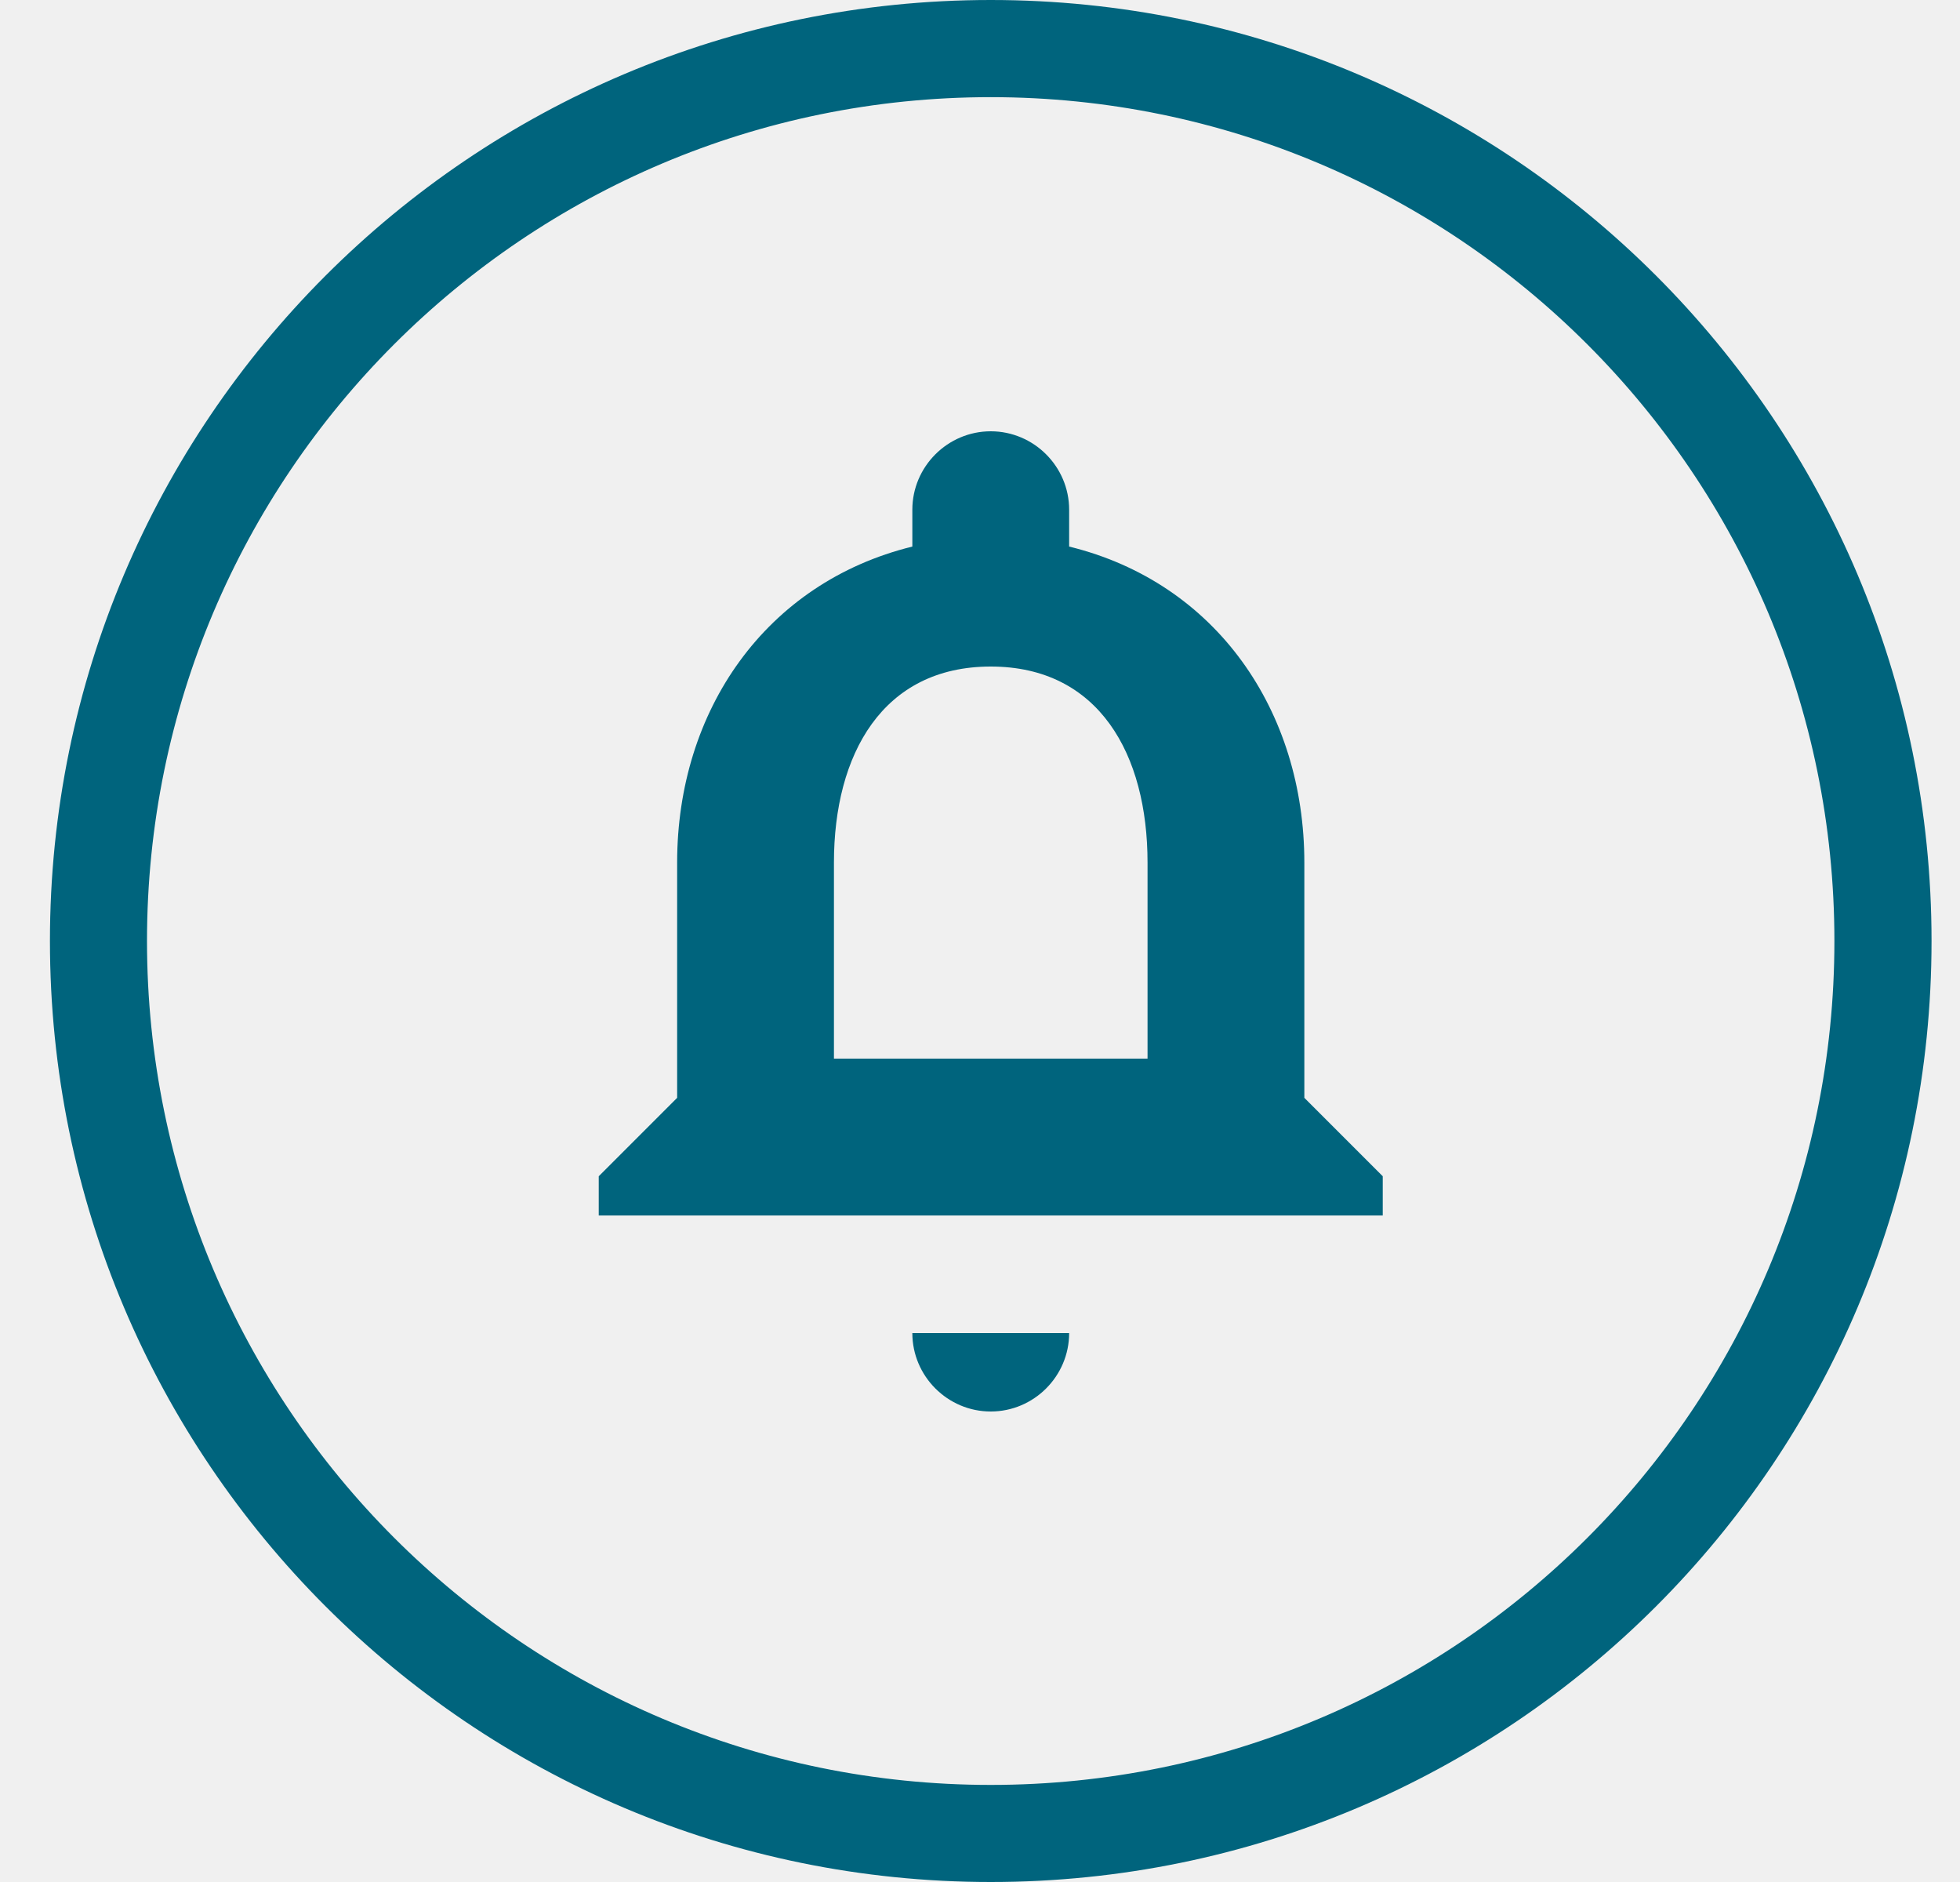
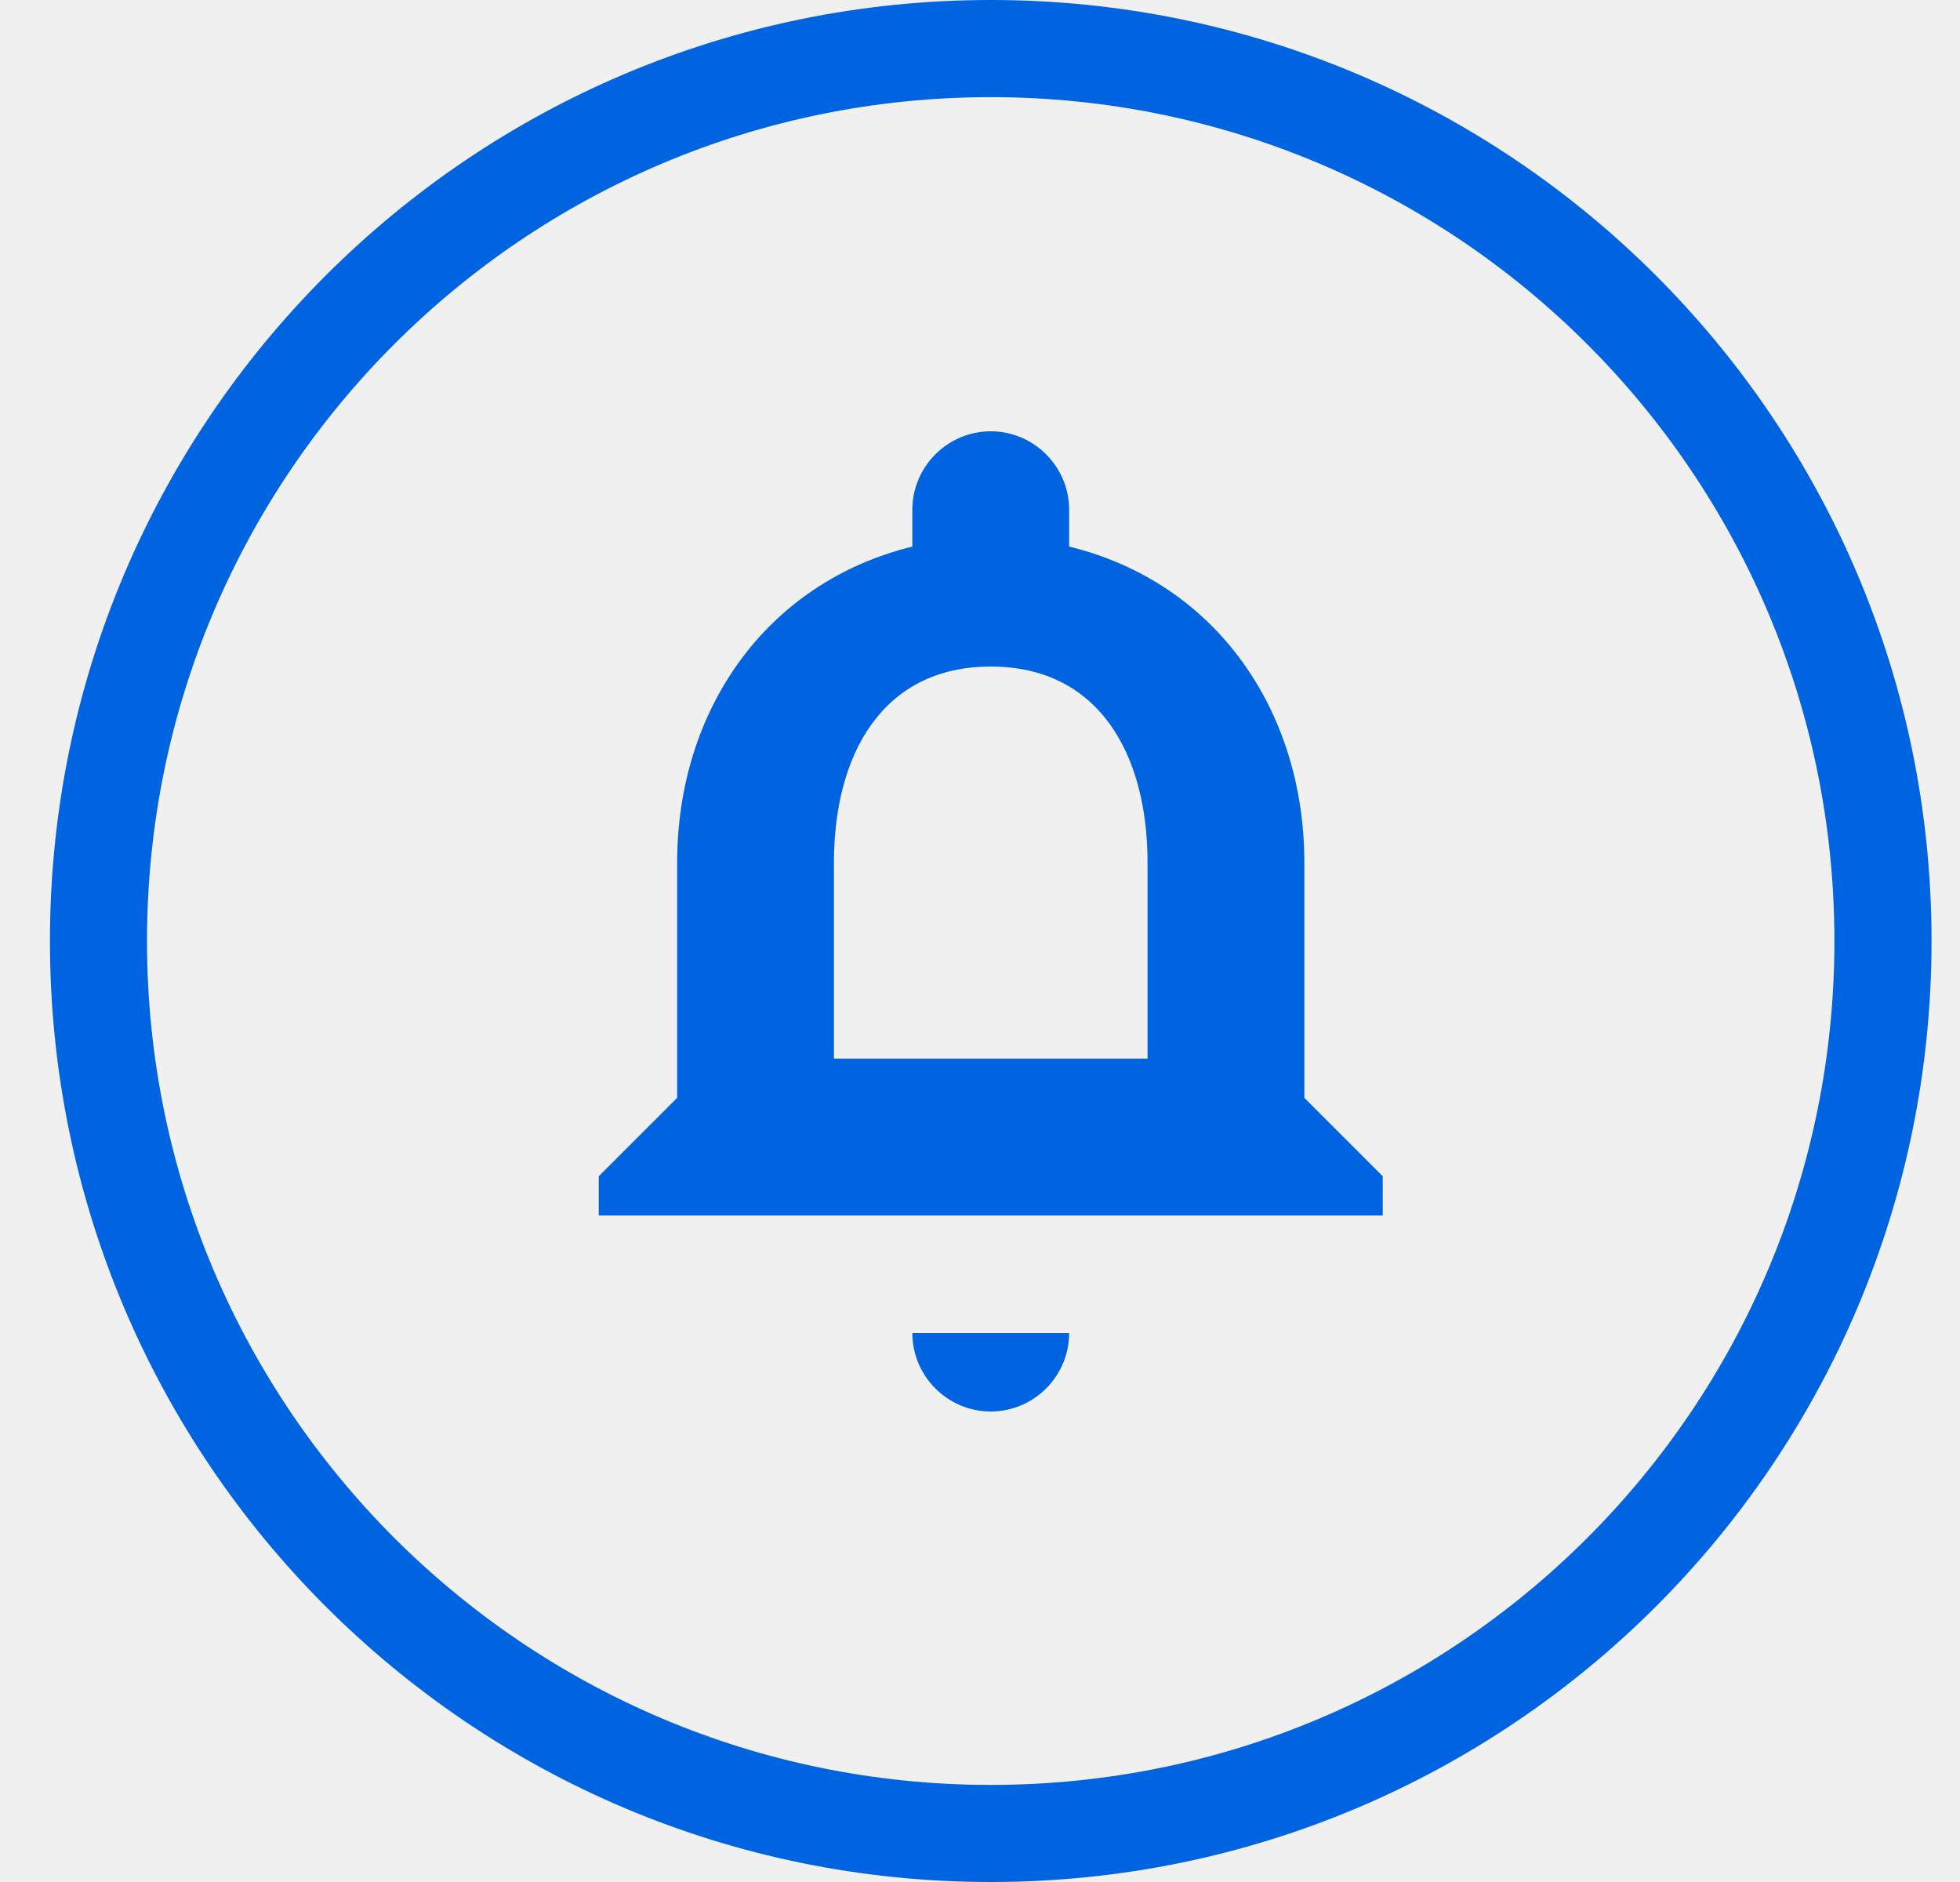
<svg xmlns="http://www.w3.org/2000/svg" width="25" height="24" viewBox="0 0 25 24" fill="none">
  <g clip-path="url(#clip0_bell_red)">
-     <path d="M12.637 18C13.187 18 13.637 17.55 13.637 17H11.637C11.637 17.55 12.087 18 12.637 18ZM16.637 14V11C16.637 9.07 15.517 7.43 13.637 6.97V6.5C13.637 5.95 13.187 5.5 12.637 5.5C12.087 5.5 11.637 5.95 11.637 6.5V6.97C9.767 7.43 8.637 9.06 8.637 11V14L7.637 15V15.5H17.637V15L16.637 14ZM14.637 13.5H10.637V11C10.637 9.62 11.257 8.5 12.637 8.5C14.017 8.5 14.637 9.62 14.637 11V13.5Z" fill="#00647D" />
-     <path fill-rule="evenodd" clip-rule="evenodd" d="M12.637 1.239C18.577 1.239 23.398 6.054 23.398 12C23.398 17.946 18.583 22.762 12.637 22.762C6.69 22.762 1.875 17.94 1.875 12C1.875 6.06 6.69 1.239 12.637 1.239ZM12.637 0C19.265 0 24.637 5.371 24.637 12C24.637 18.629 19.265 24 12.637 24C6.008 24 0.637 18.622 0.637 12C0.637 5.378 6.008 0 12.637 0Z" fill="#00647D" />
+     <path d="M12.637 18C13.187 18 13.637 17.55 13.637 17H11.637C11.637 17.55 12.087 18 12.637 18ZM16.637 14V11C16.637 9.07 15.517 7.43 13.637 6.97V6.5C13.637 5.95 13.187 5.5 12.637 5.5C12.087 5.5 11.637 5.95 11.637 6.5V6.97C9.767 7.43 8.637 9.06 8.637 11V14L7.637 15V15.5H17.637V15L16.637 14ZM14.637 13.5H10.637V11C10.637 9.62 11.257 8.5 12.637 8.5C14.017 8.5 14.637 9.62 14.637 11V13.5Z" fill="#0064E0" />
+     <path fill-rule="evenodd" clip-rule="evenodd" d="M12.637 1.239C18.577 1.239 23.398 6.054 23.398 12C23.398 17.946 18.583 22.762 12.637 22.762C6.69 22.762 1.875 17.94 1.875 12C1.875 6.06 6.69 1.239 12.637 1.239ZM12.637 0C19.265 0 24.637 5.371 24.637 12C24.637 18.629 19.265 24 12.637 24C6.008 24 0.637 18.622 0.637 12C0.637 5.378 6.008 0 12.637 0Z" fill="#0064E0" />
  </g>
  <defs>
    <clipPath id="clip0_bell_red">
      <rect width="24" height="24" fill="white" transform="translate(0.636719)" />
    </clipPath>
  </defs>
</svg>
